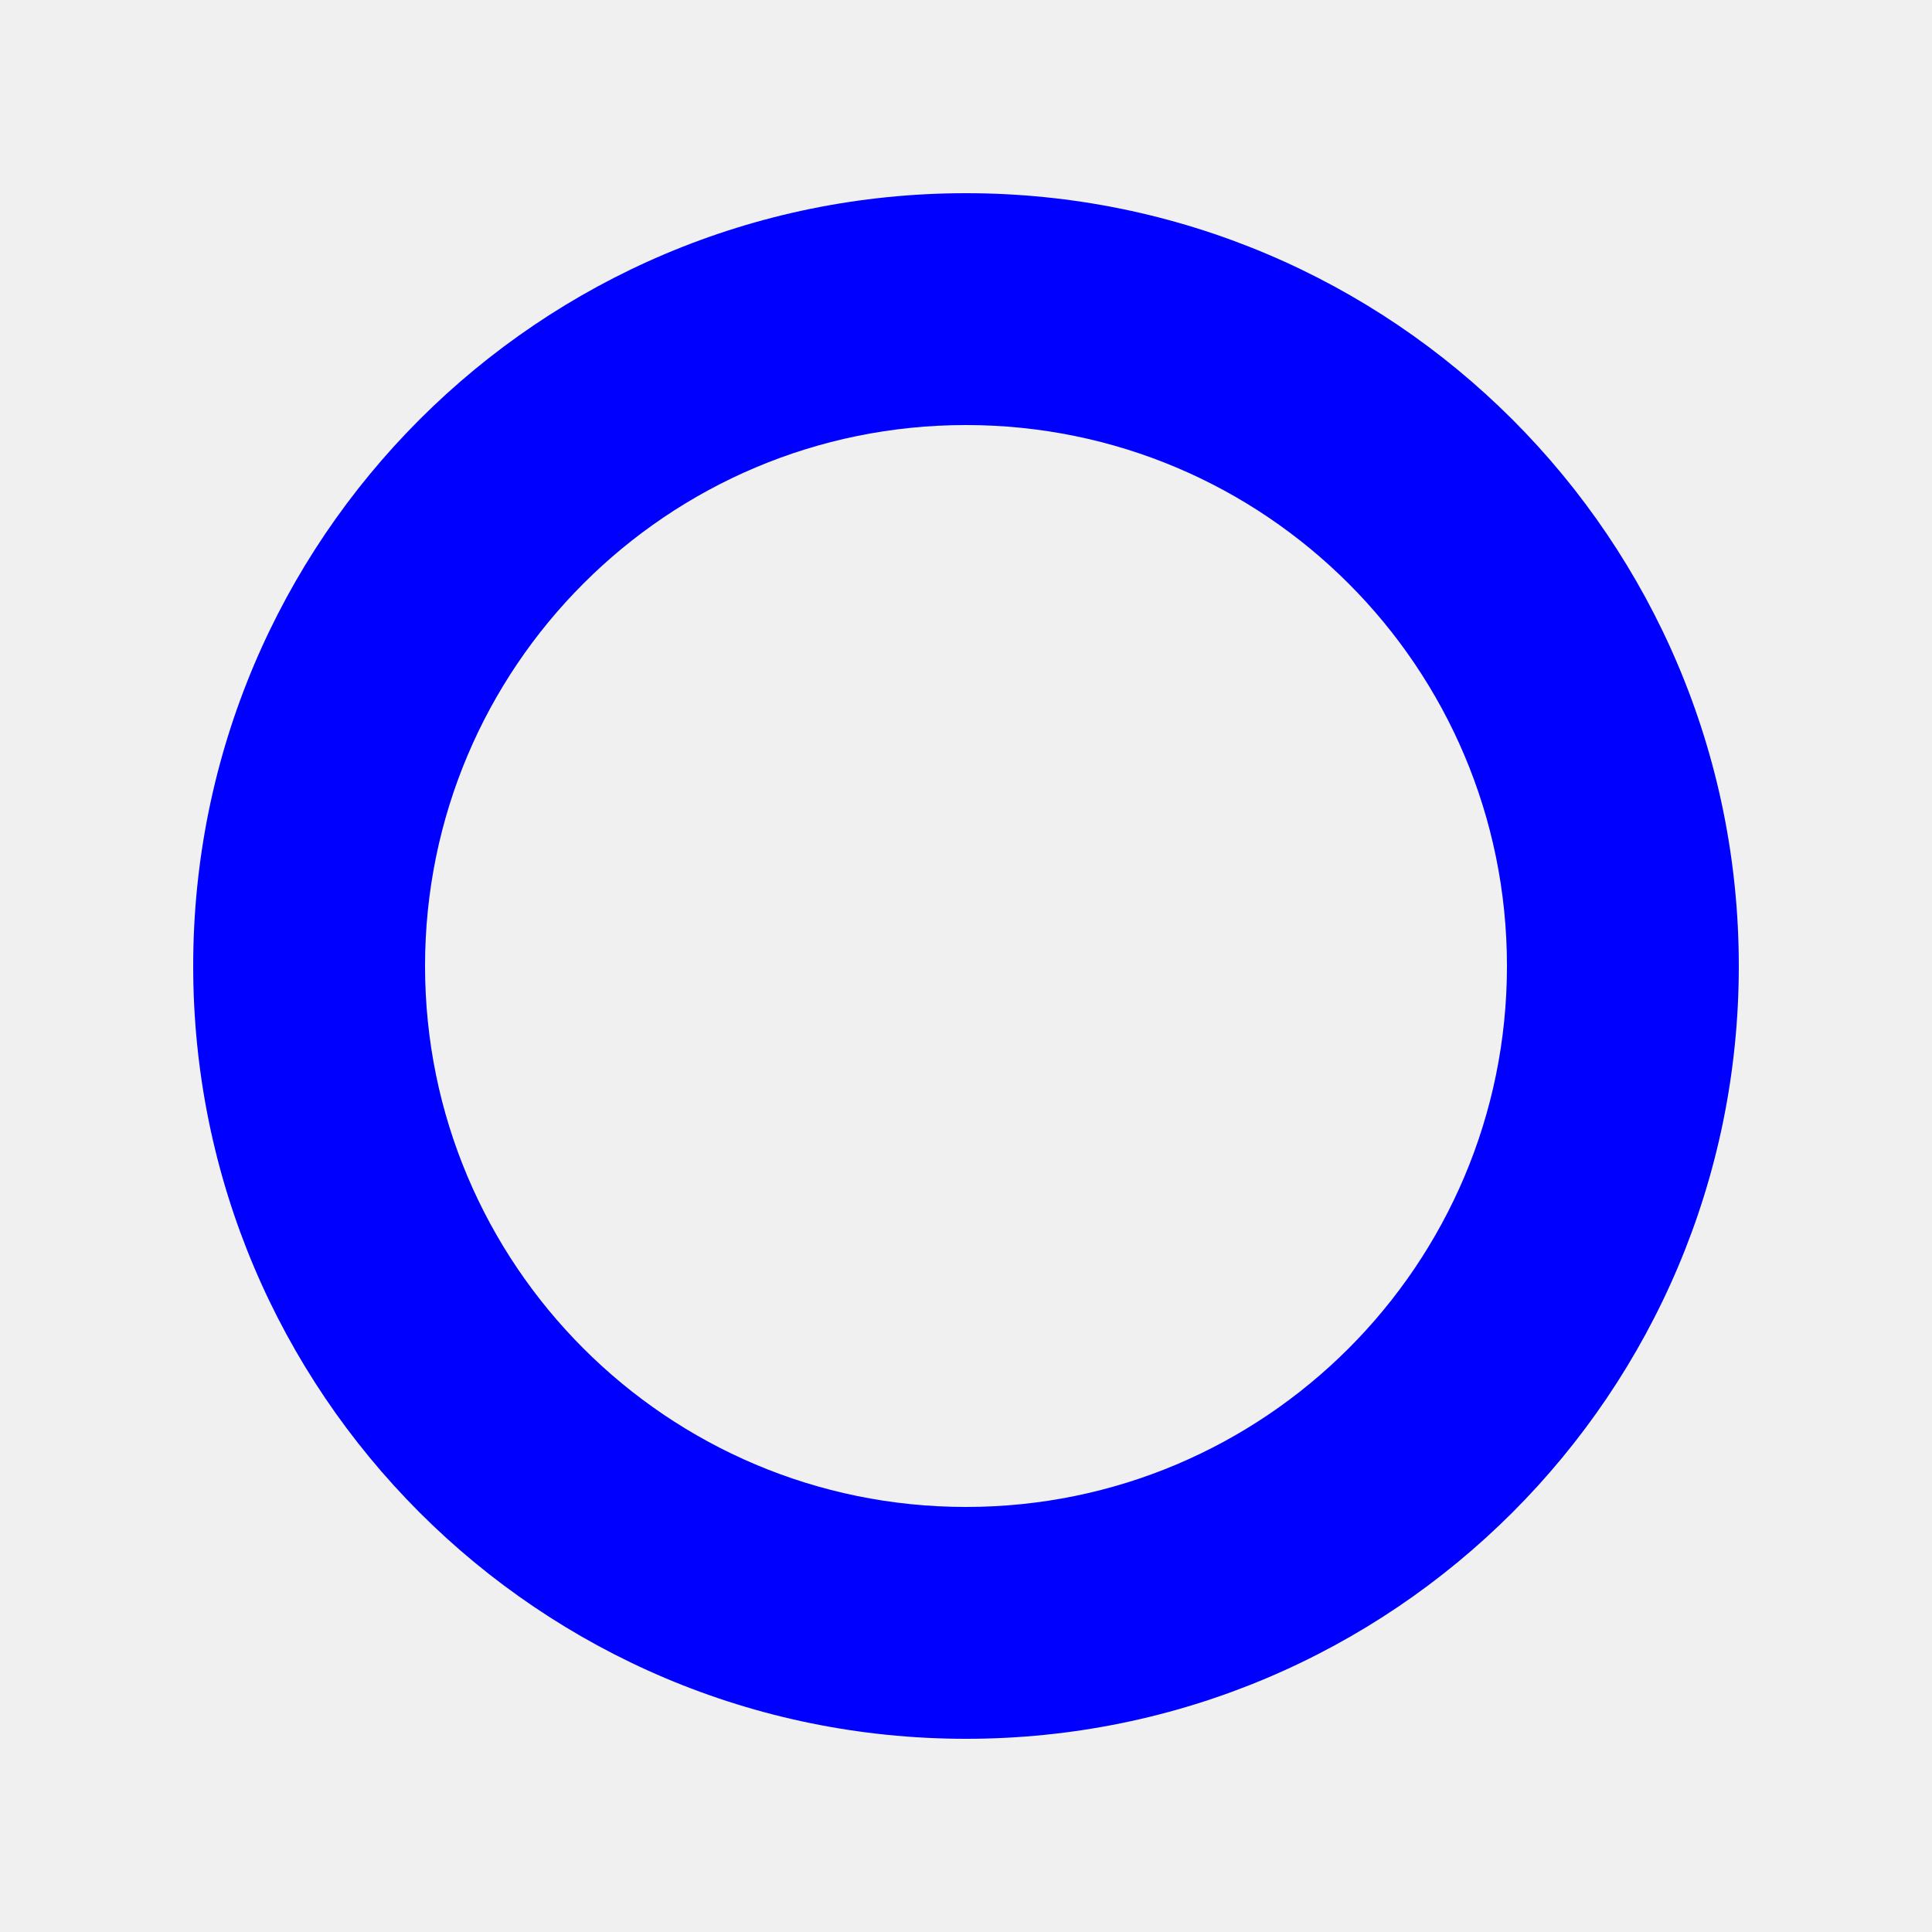
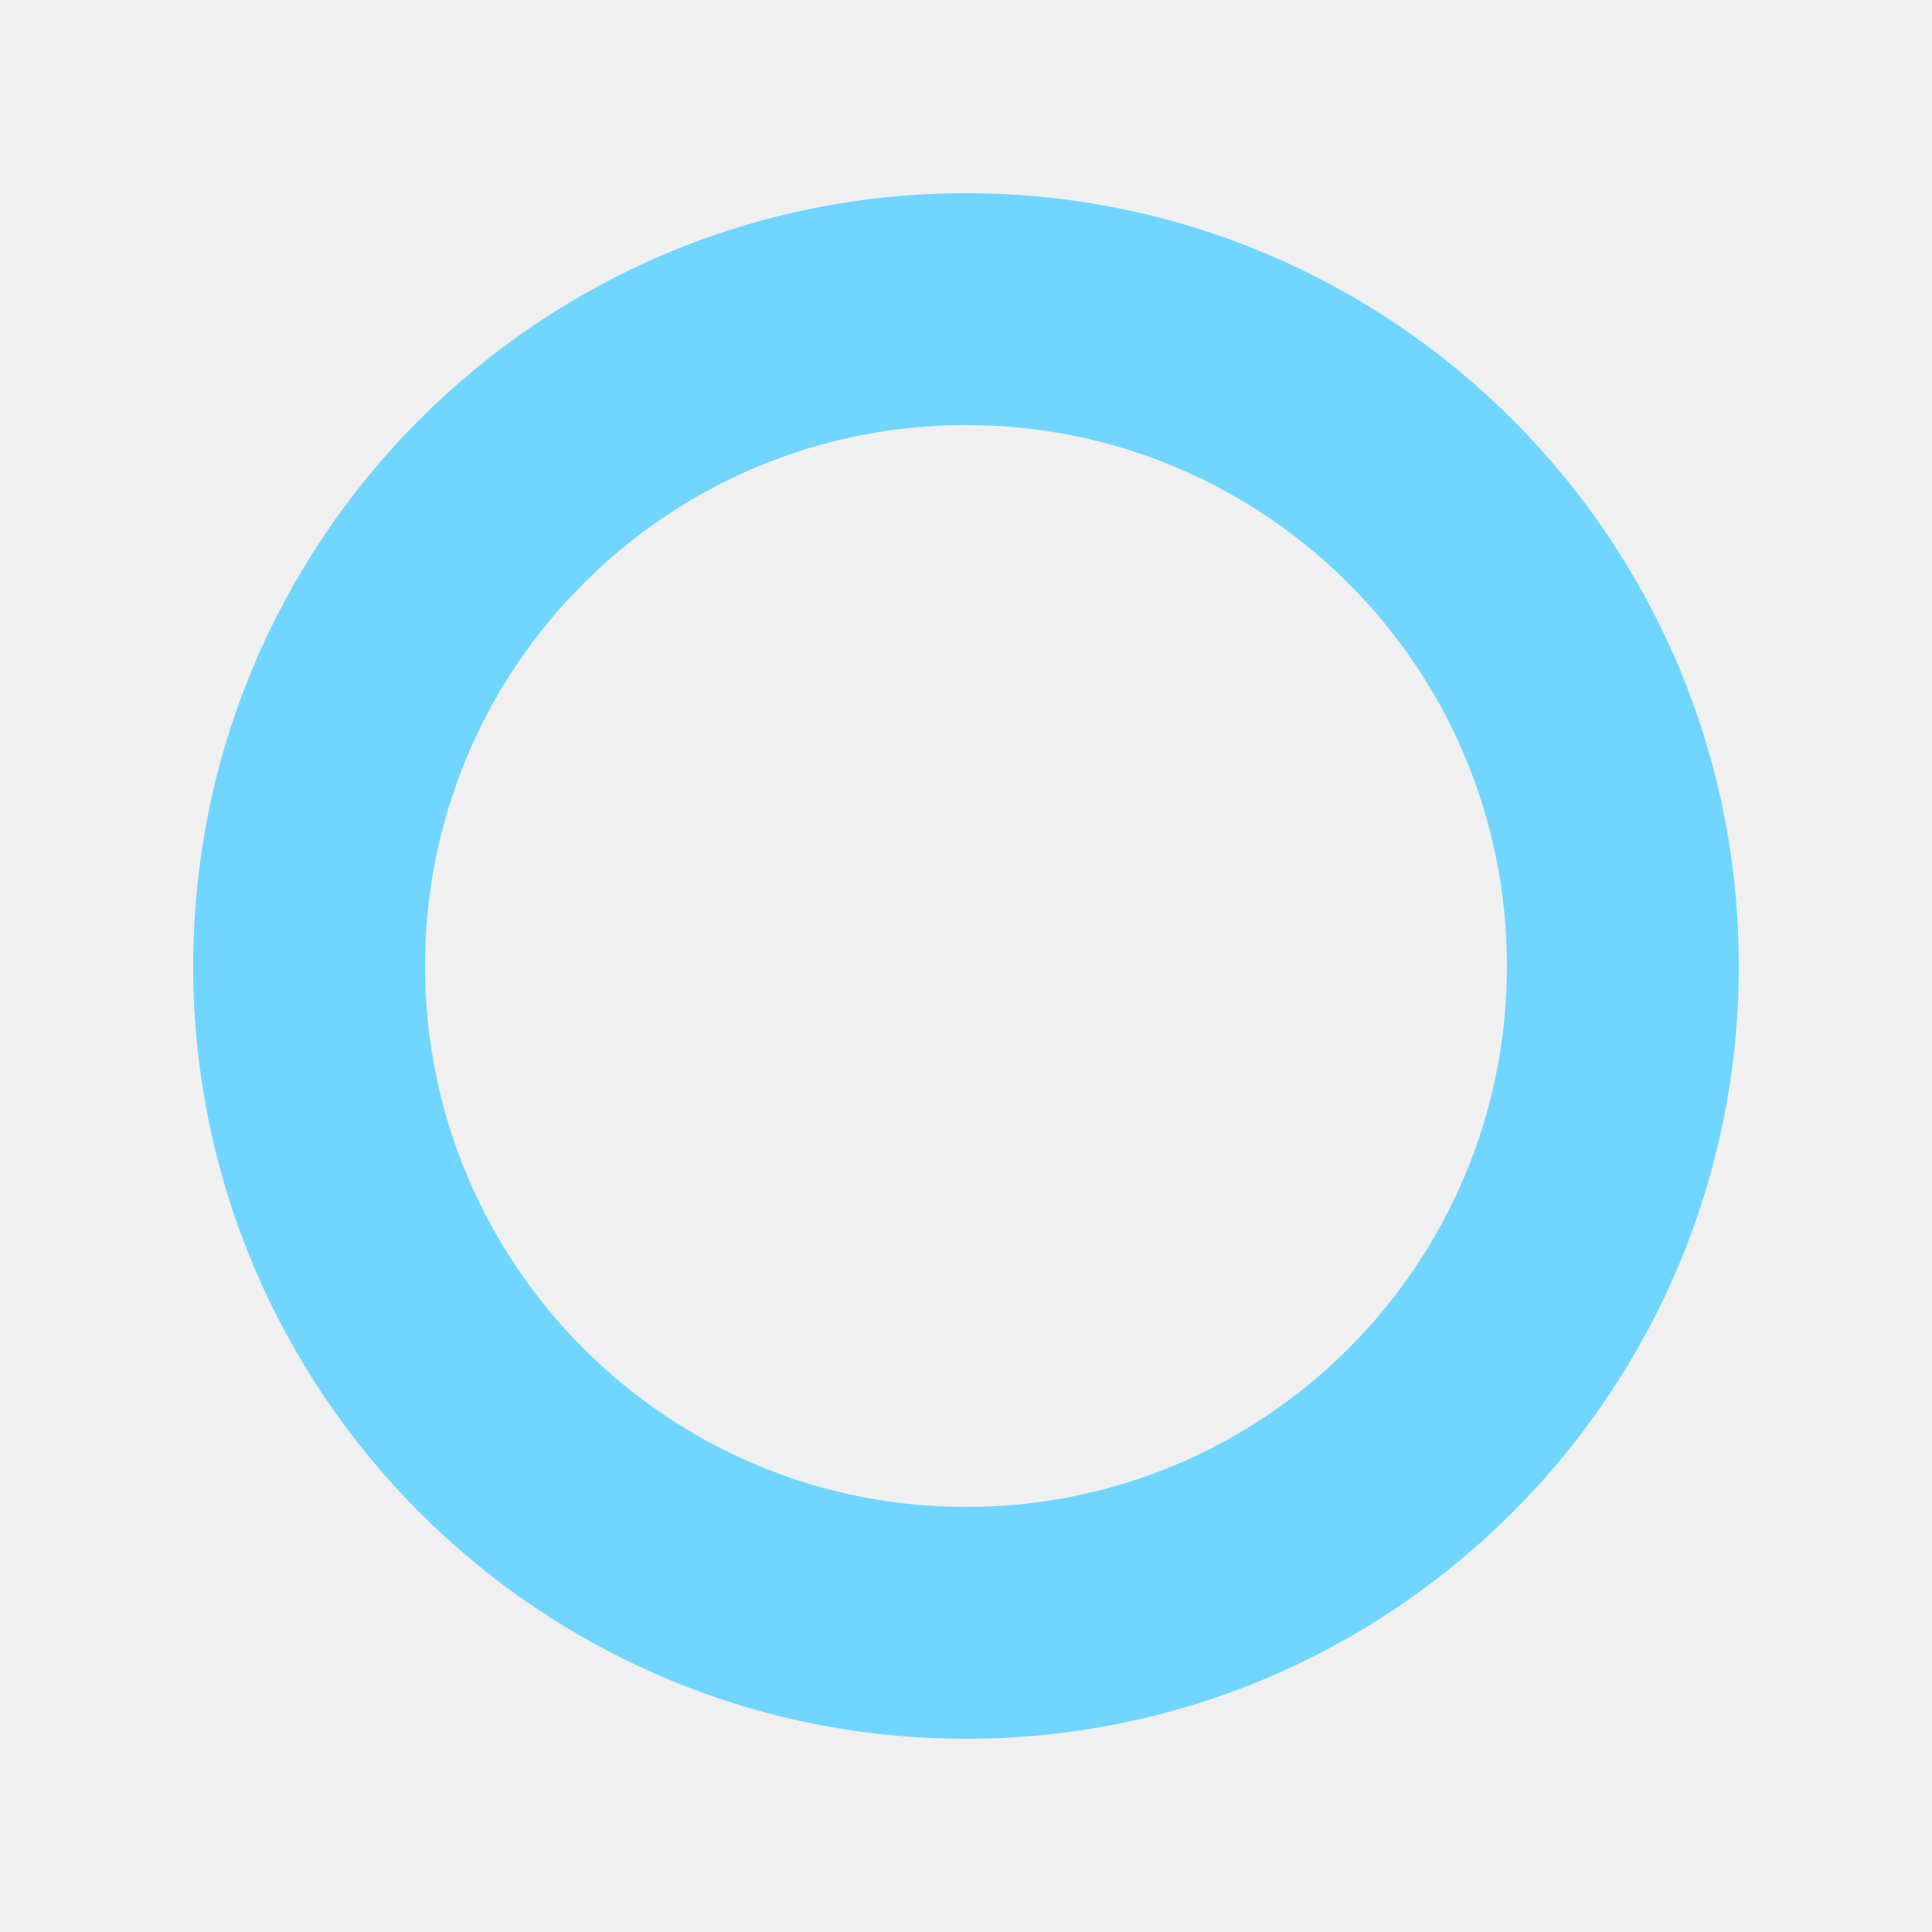
<svg xmlns="http://www.w3.org/2000/svg" width="100" height="100" viewbox="0 0 100 100">
-   <circle cx="50" cy="50" r="40" fill="blue" mask="url(#circle-mask)" />
+   <circle cx="50" cy="50" r="40" fill="#70d6ff" mask="url(#circle-mask)" />
  <mask id="circle-mask">
    <rect x="0" y="0" width="100" height="100" fill="white" />
    <circle cx="50" cy="50" r="28" fill="black" />
  </mask>
</svg>
